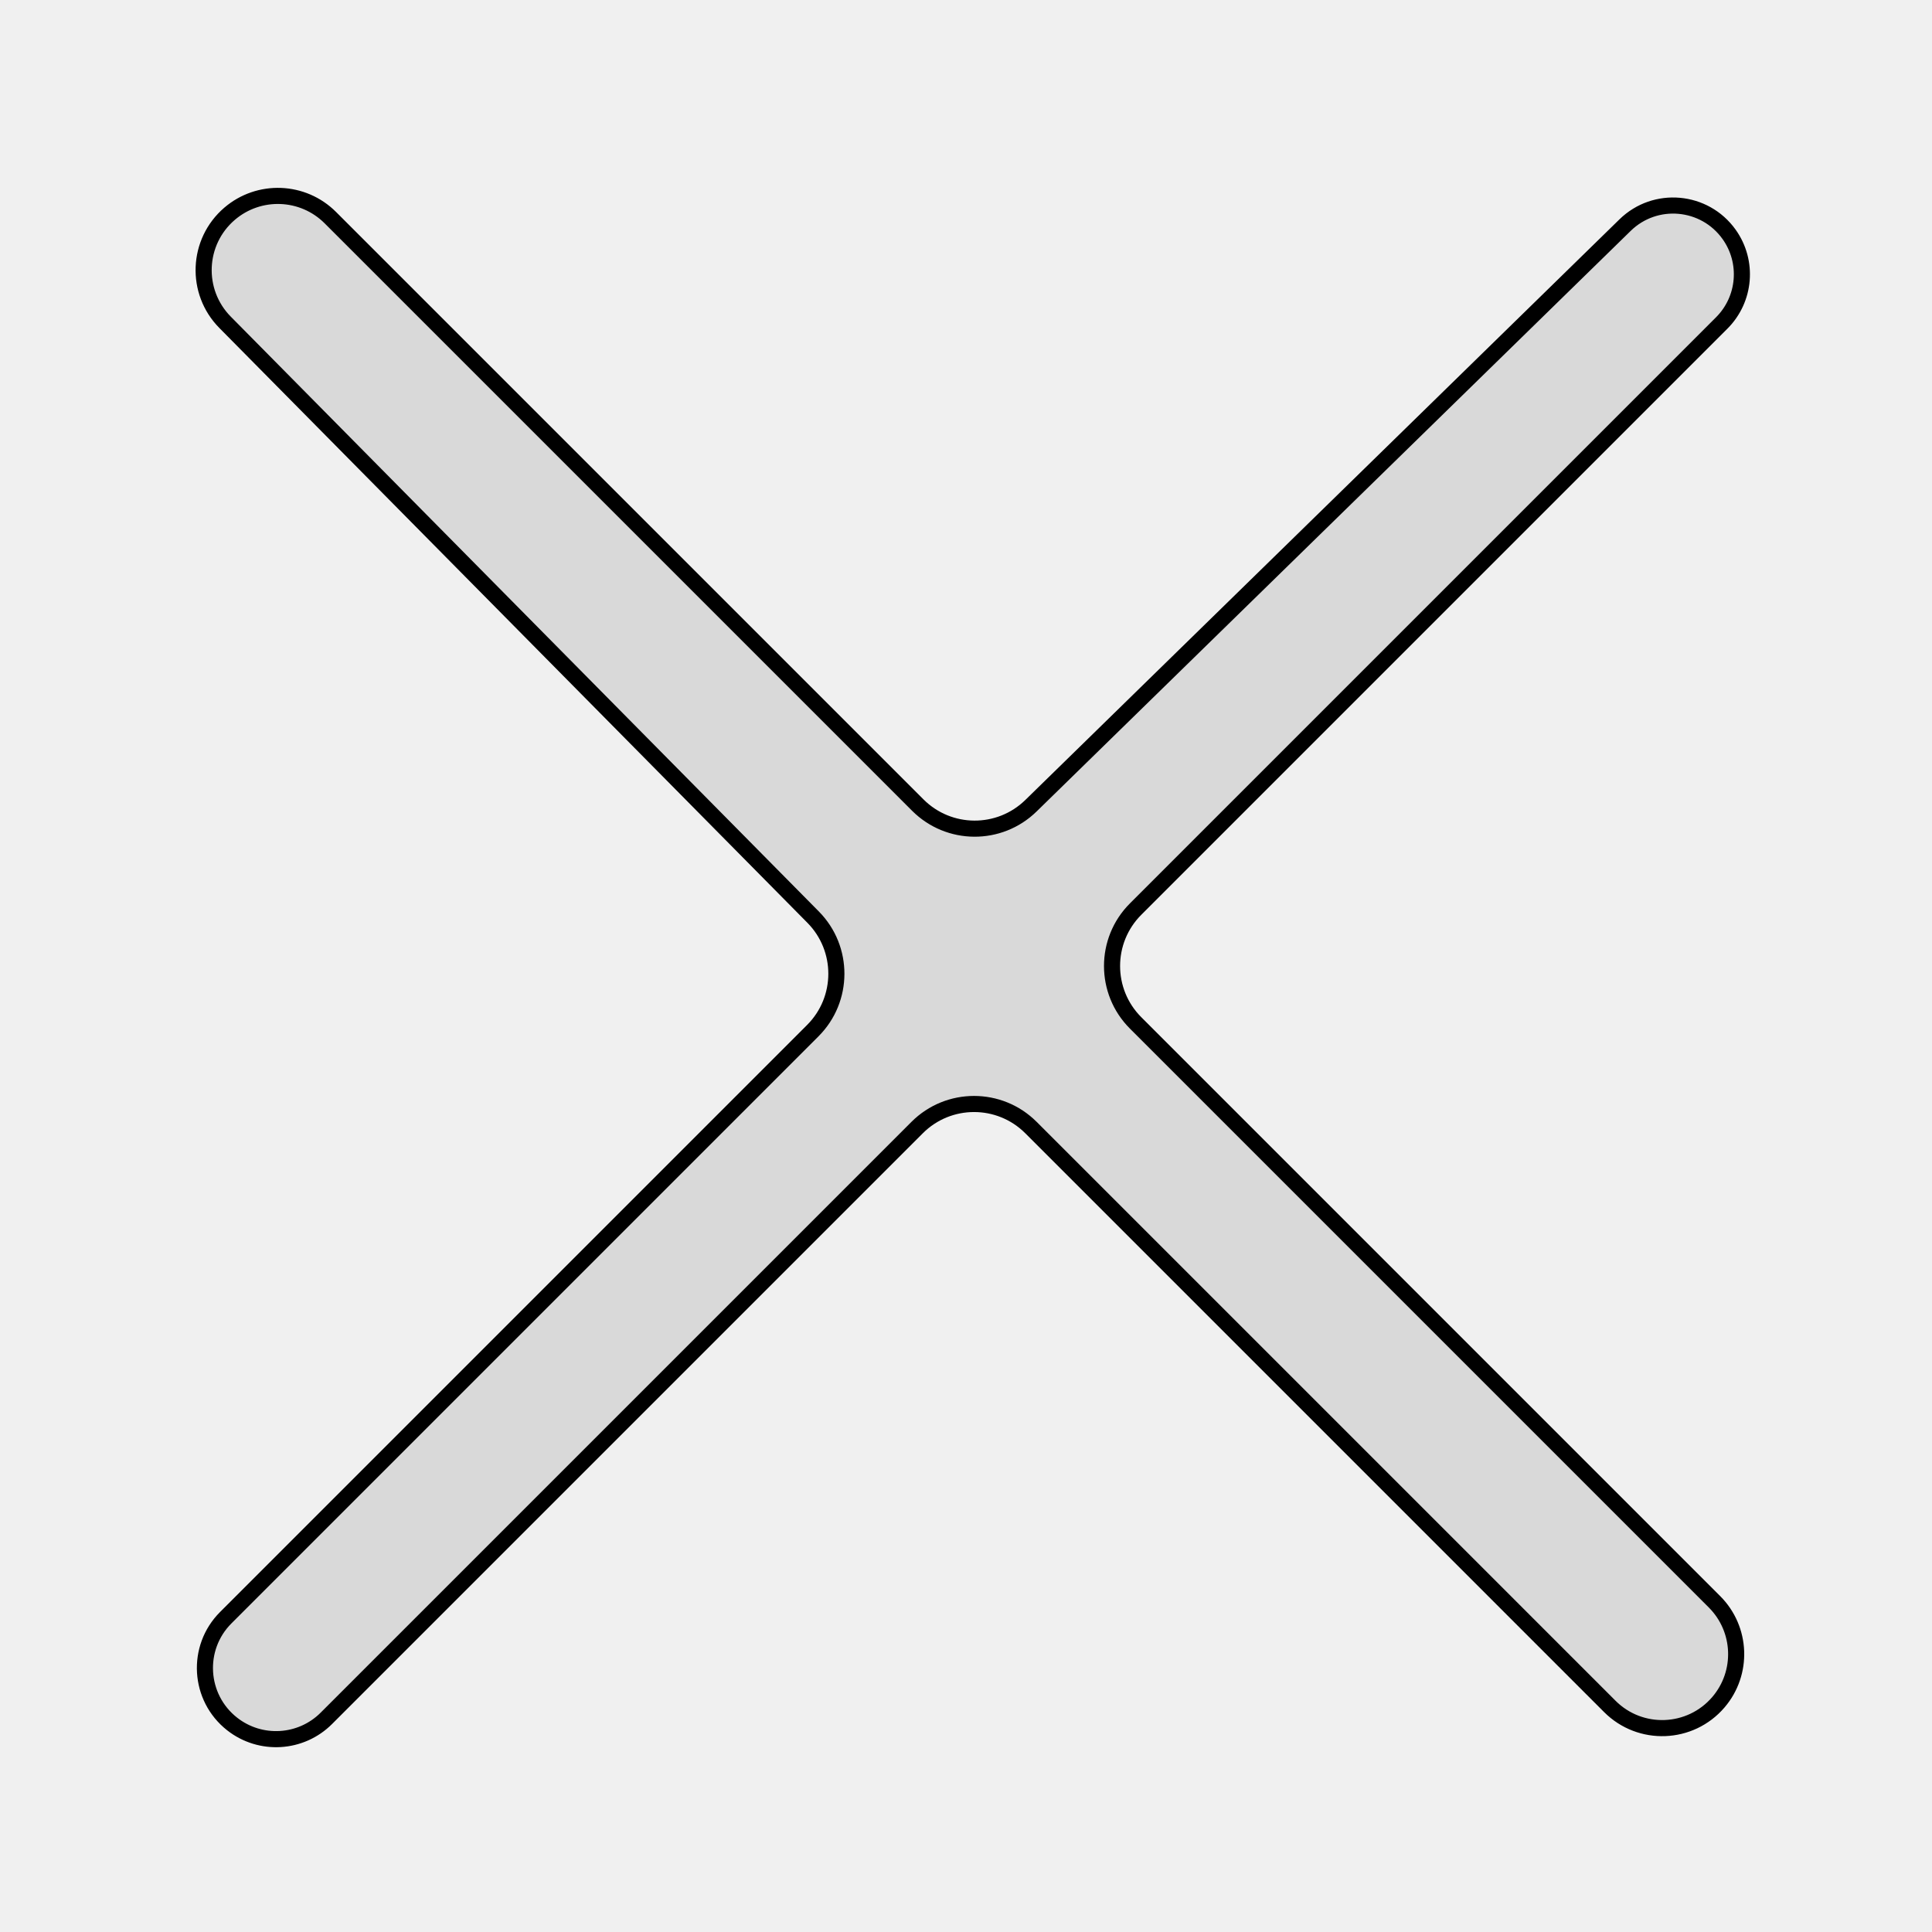
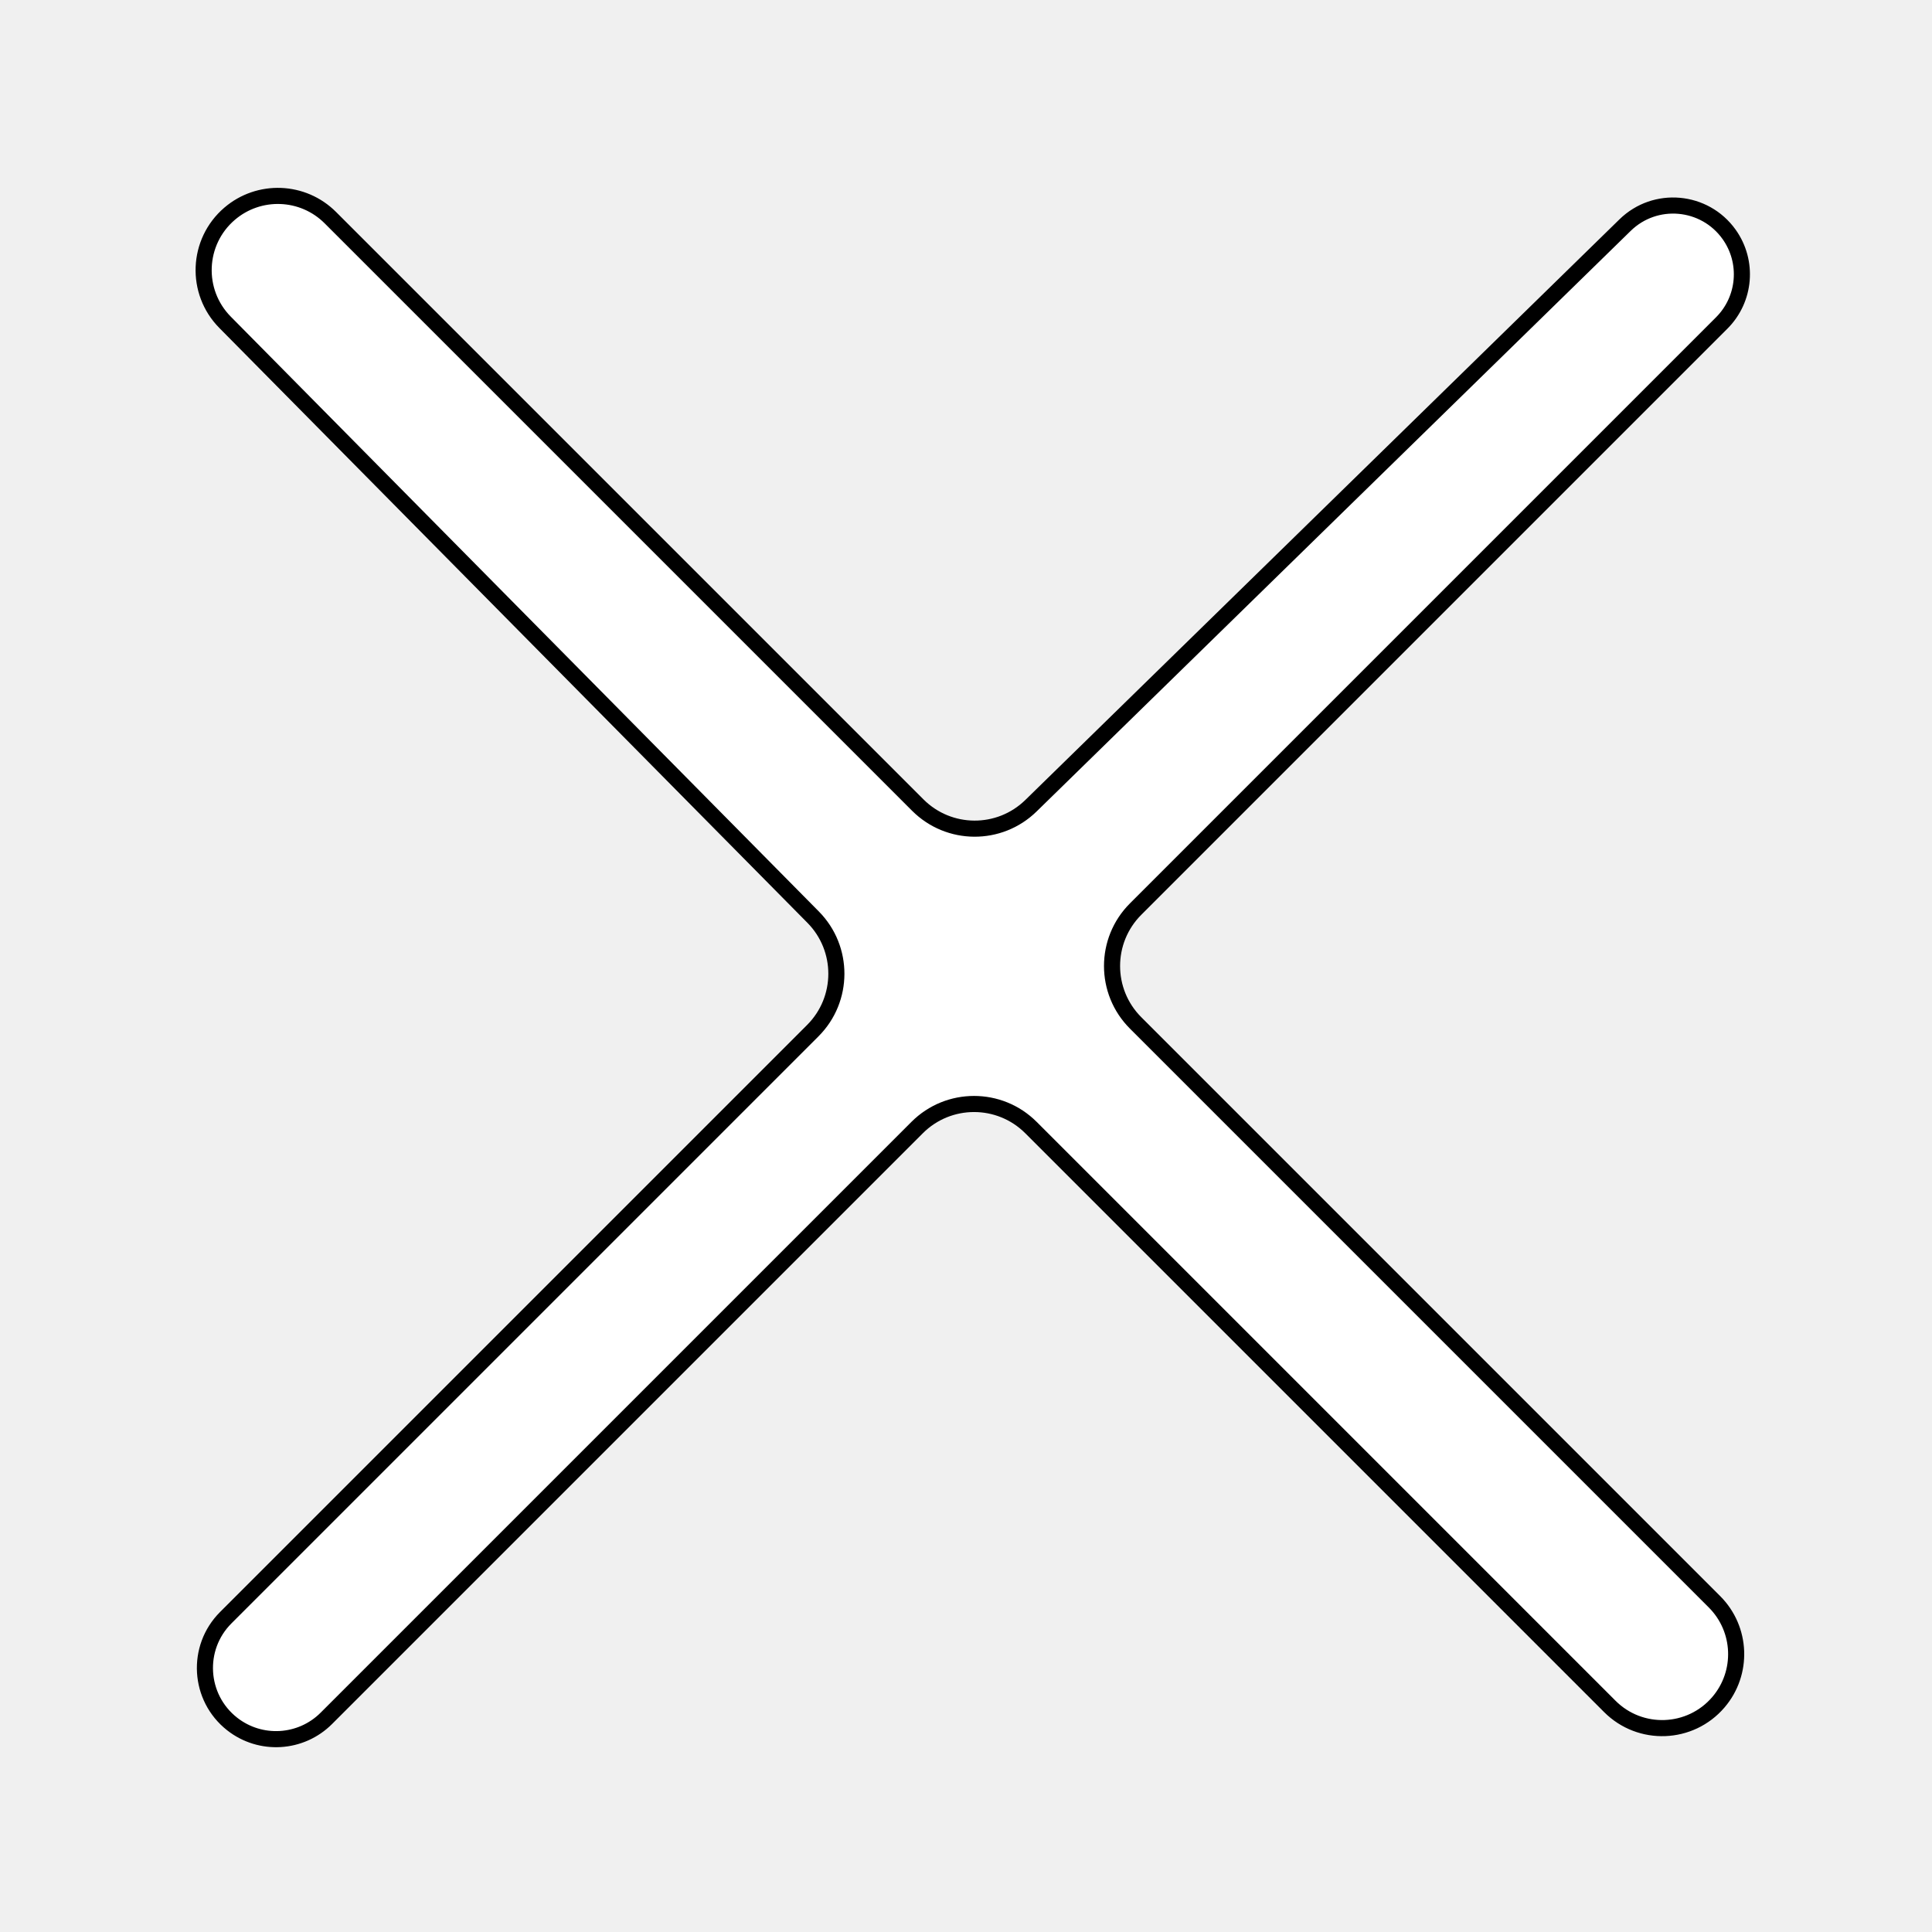
<svg xmlns="http://www.w3.org/2000/svg" width="120" height="120" viewBox="0 0 120 120" fill="none">
-   <path d="M57.005 50.005L20.519 13.519C18.815 11.815 16.088 11.711 14.258 13.278C12.227 15.019 12.1 18.118 13.98 20.02L50.505 56.965C52.438 58.92 52.429 62.071 50.485 64.015L14.022 100.478C12.149 102.351 12.334 105.441 14.417 107.078C16.176 108.46 18.691 108.309 20.272 106.728L56.965 70.035C58.917 68.083 62.083 68.083 64.035 70.035L99.99 105.99C101.884 107.884 104.988 107.764 106.73 105.732C108.293 103.908 108.189 101.189 106.49 99.49L70.535 63.535C68.583 61.583 68.583 58.417 70.535 56.465L106.941 20.059C108.418 18.582 108.61 16.255 107.397 14.556C105.874 12.424 102.809 12.152 100.936 13.983L64.035 50.045C62.076 51.96 58.942 51.942 57.005 50.005Z" fill="#D9D9D9" stroke="black" />
+   <path d="M57.005 50.005L20.519 13.519C18.815 11.815 16.088 11.711 14.258 13.278C12.227 15.019 12.1 18.118 13.98 20.02L50.505 56.965C52.438 58.92 52.429 62.071 50.485 64.015L14.022 100.478C12.149 102.351 12.334 105.441 14.417 107.078C16.176 108.46 18.691 108.309 20.272 106.728L56.965 70.035C58.917 68.083 62.083 68.083 64.035 70.035L99.99 105.99C101.884 107.884 104.988 107.764 106.73 105.732C108.293 103.908 108.189 101.189 106.49 99.49L70.535 63.535C68.583 61.583 68.583 58.417 70.535 56.465L106.941 20.059C108.418 18.582 108.61 16.255 107.397 14.556C105.874 12.424 102.809 12.152 100.936 13.983L64.035 50.045C62.076 51.96 58.942 51.942 57.005 50.005Z" fill="white" stroke="black" />
</svg>
